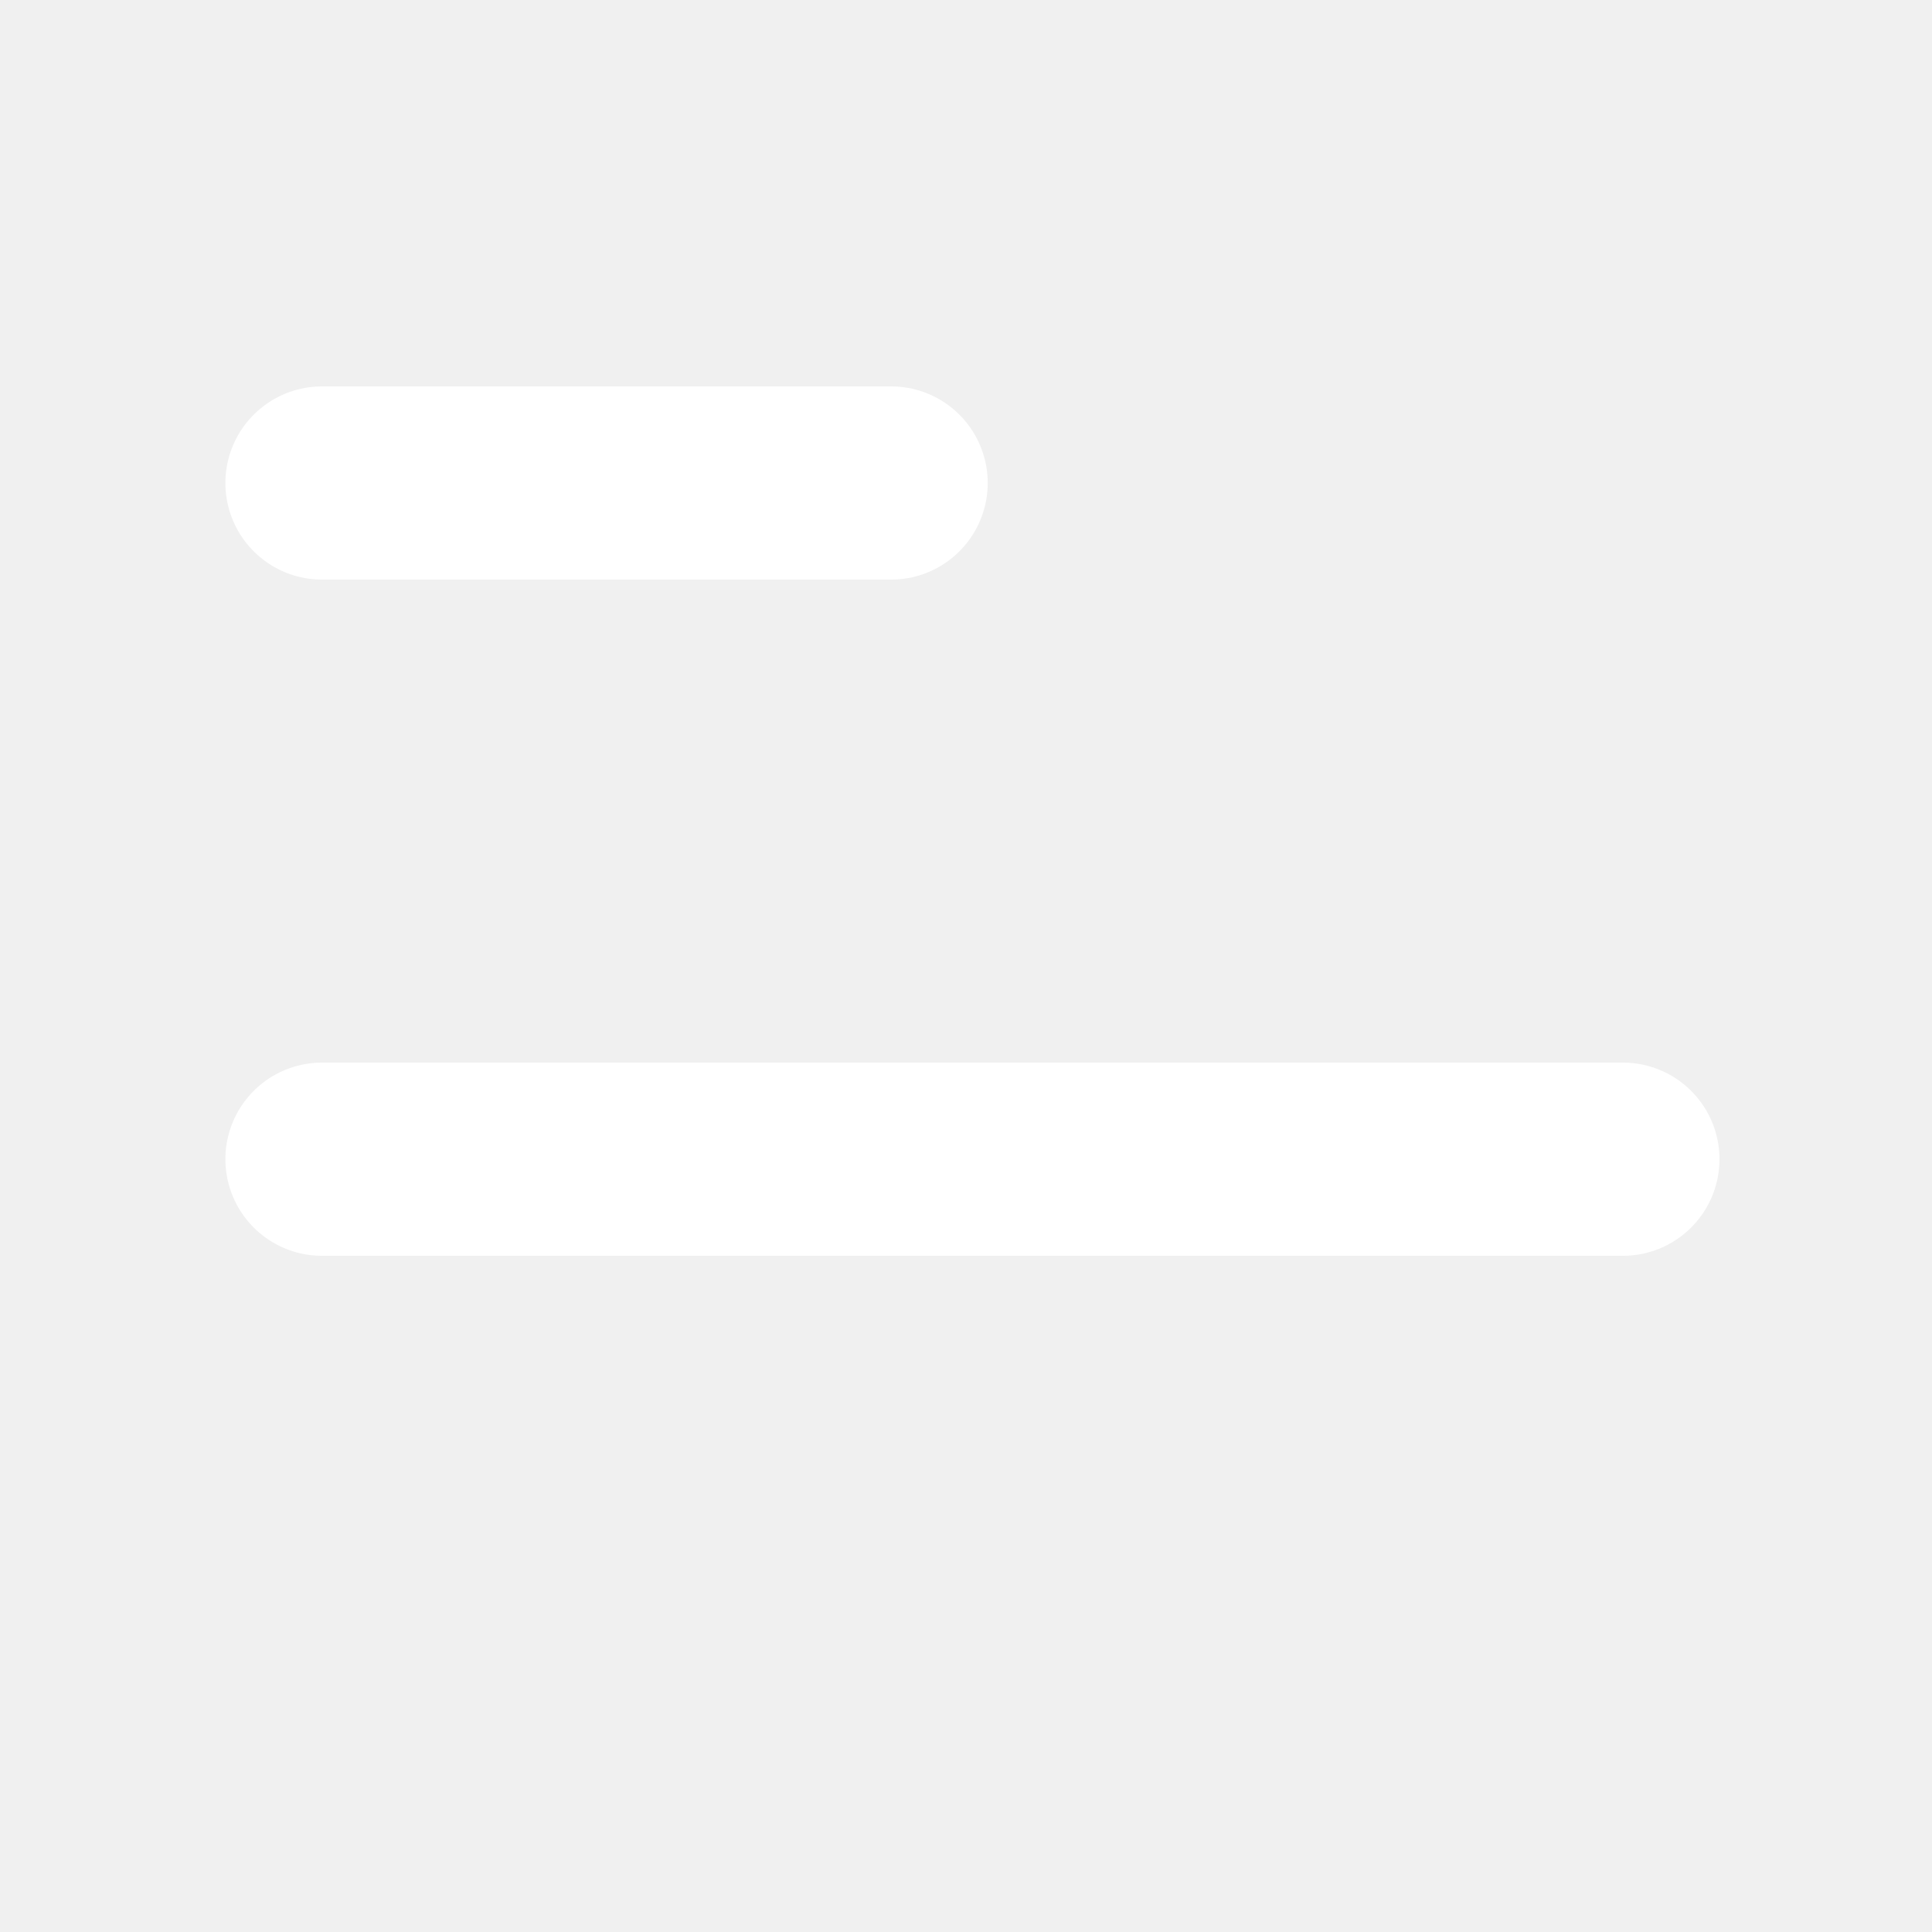
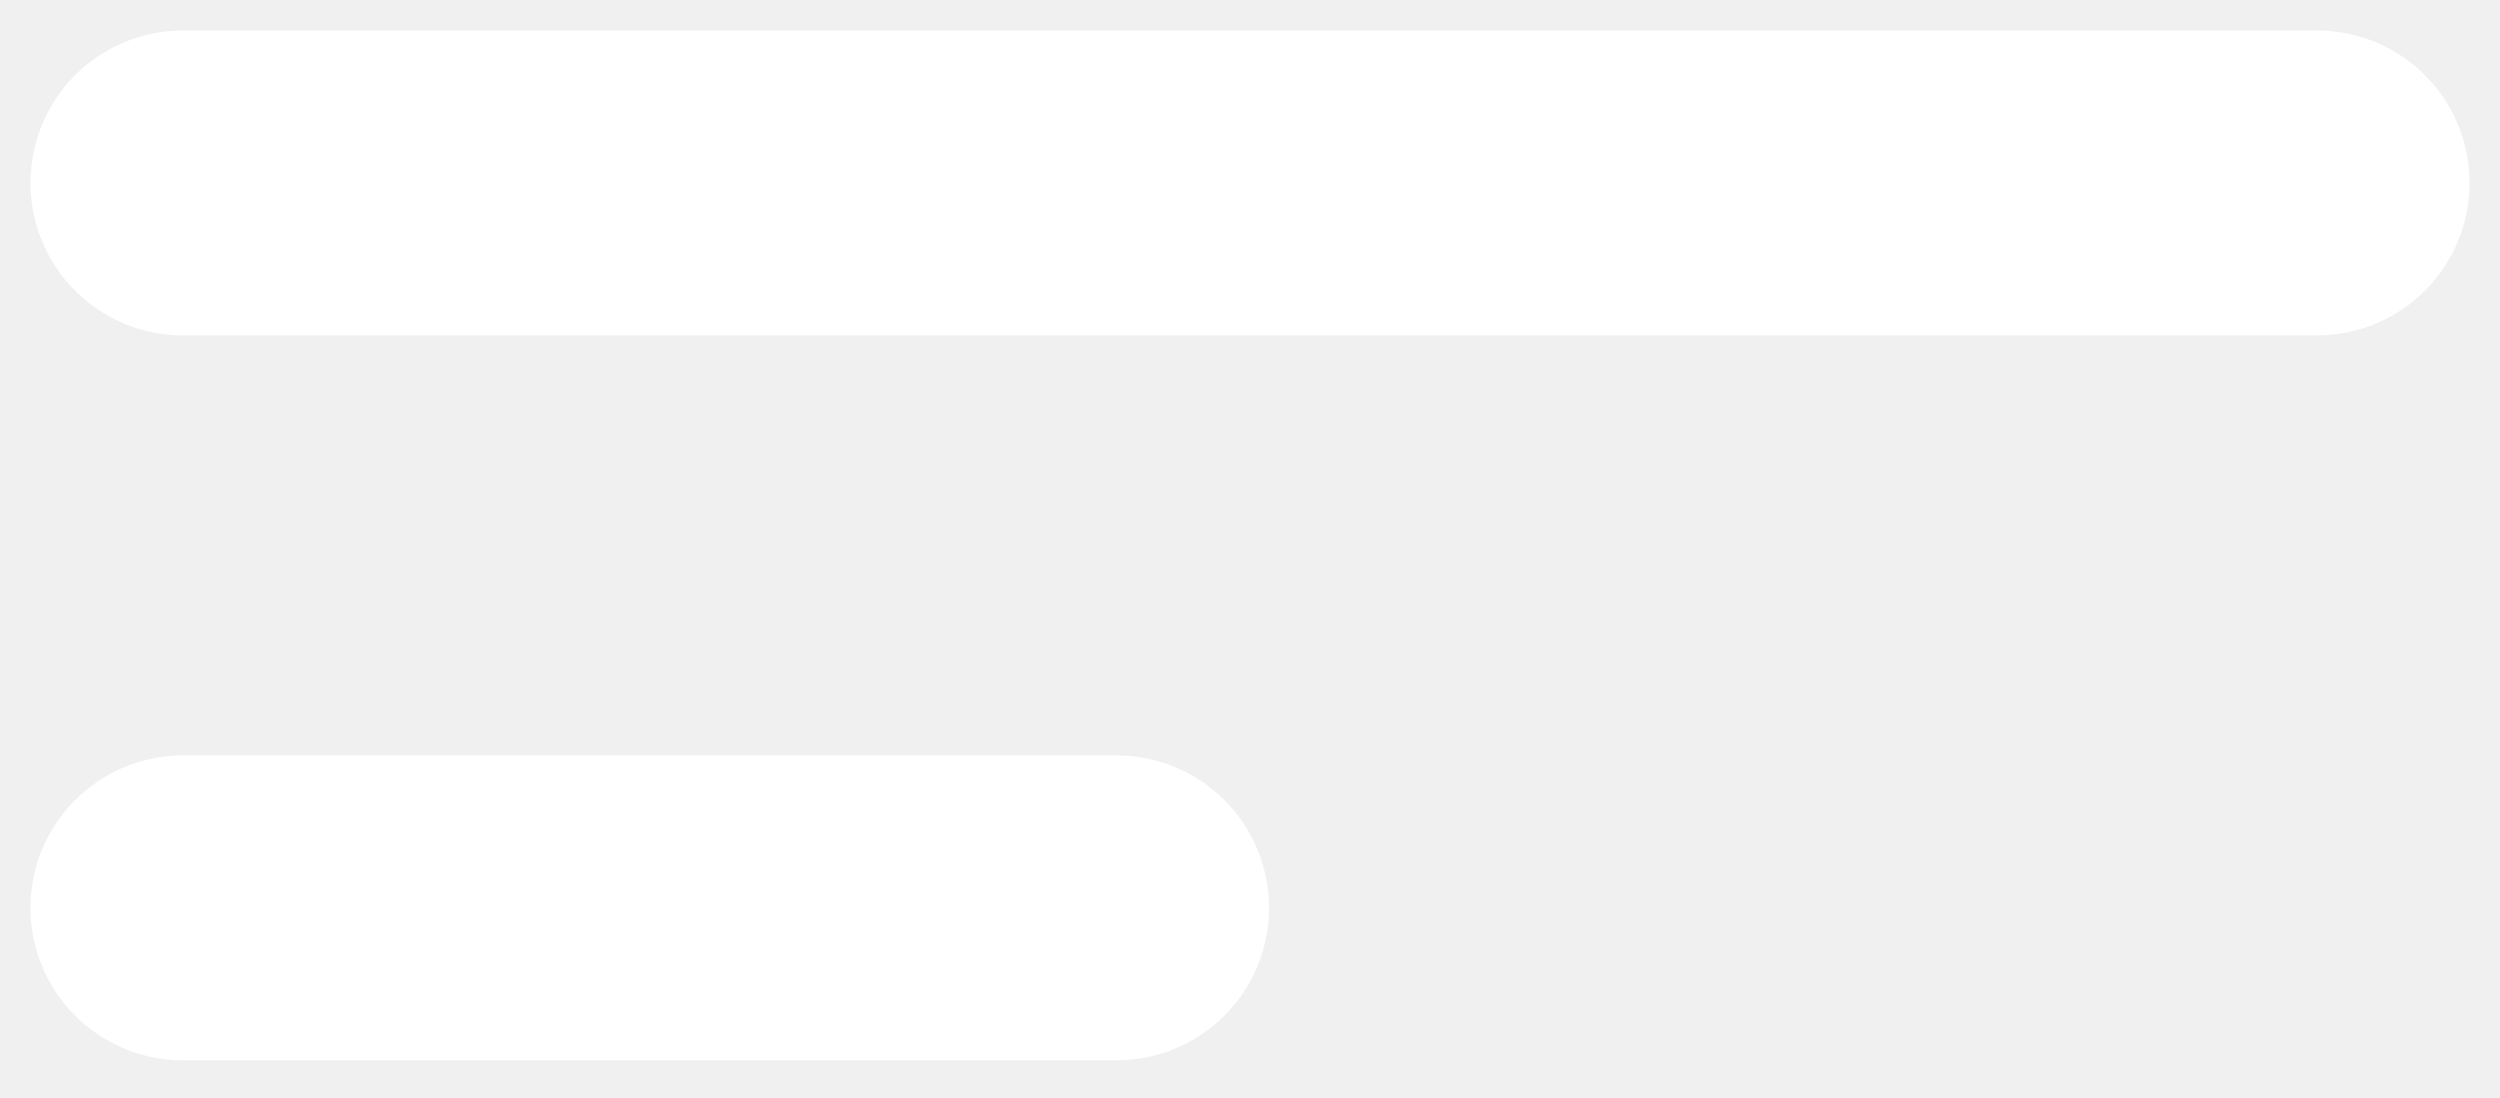
- <svg xmlns="http://www.w3.org/2000/svg" width="50" height="50" viewBox="0 0 50 50" fill="none">
-   <path d="M42 30L8.333 30M23.062 12.5H8.333" stroke="white" stroke-width="5" stroke-linecap="round" stroke-linejoin="round" />
+ <svg xmlns="http://www.w3.org/2000/svg" width="41" height="18" viewBox="0 0 41 18" fill="none">
+   <path d="M38 3L3 3M18.312 14.889L3 14.889" stroke="white" stroke-width="5" stroke-linecap="round" stroke-linejoin="round" />
</svg>
